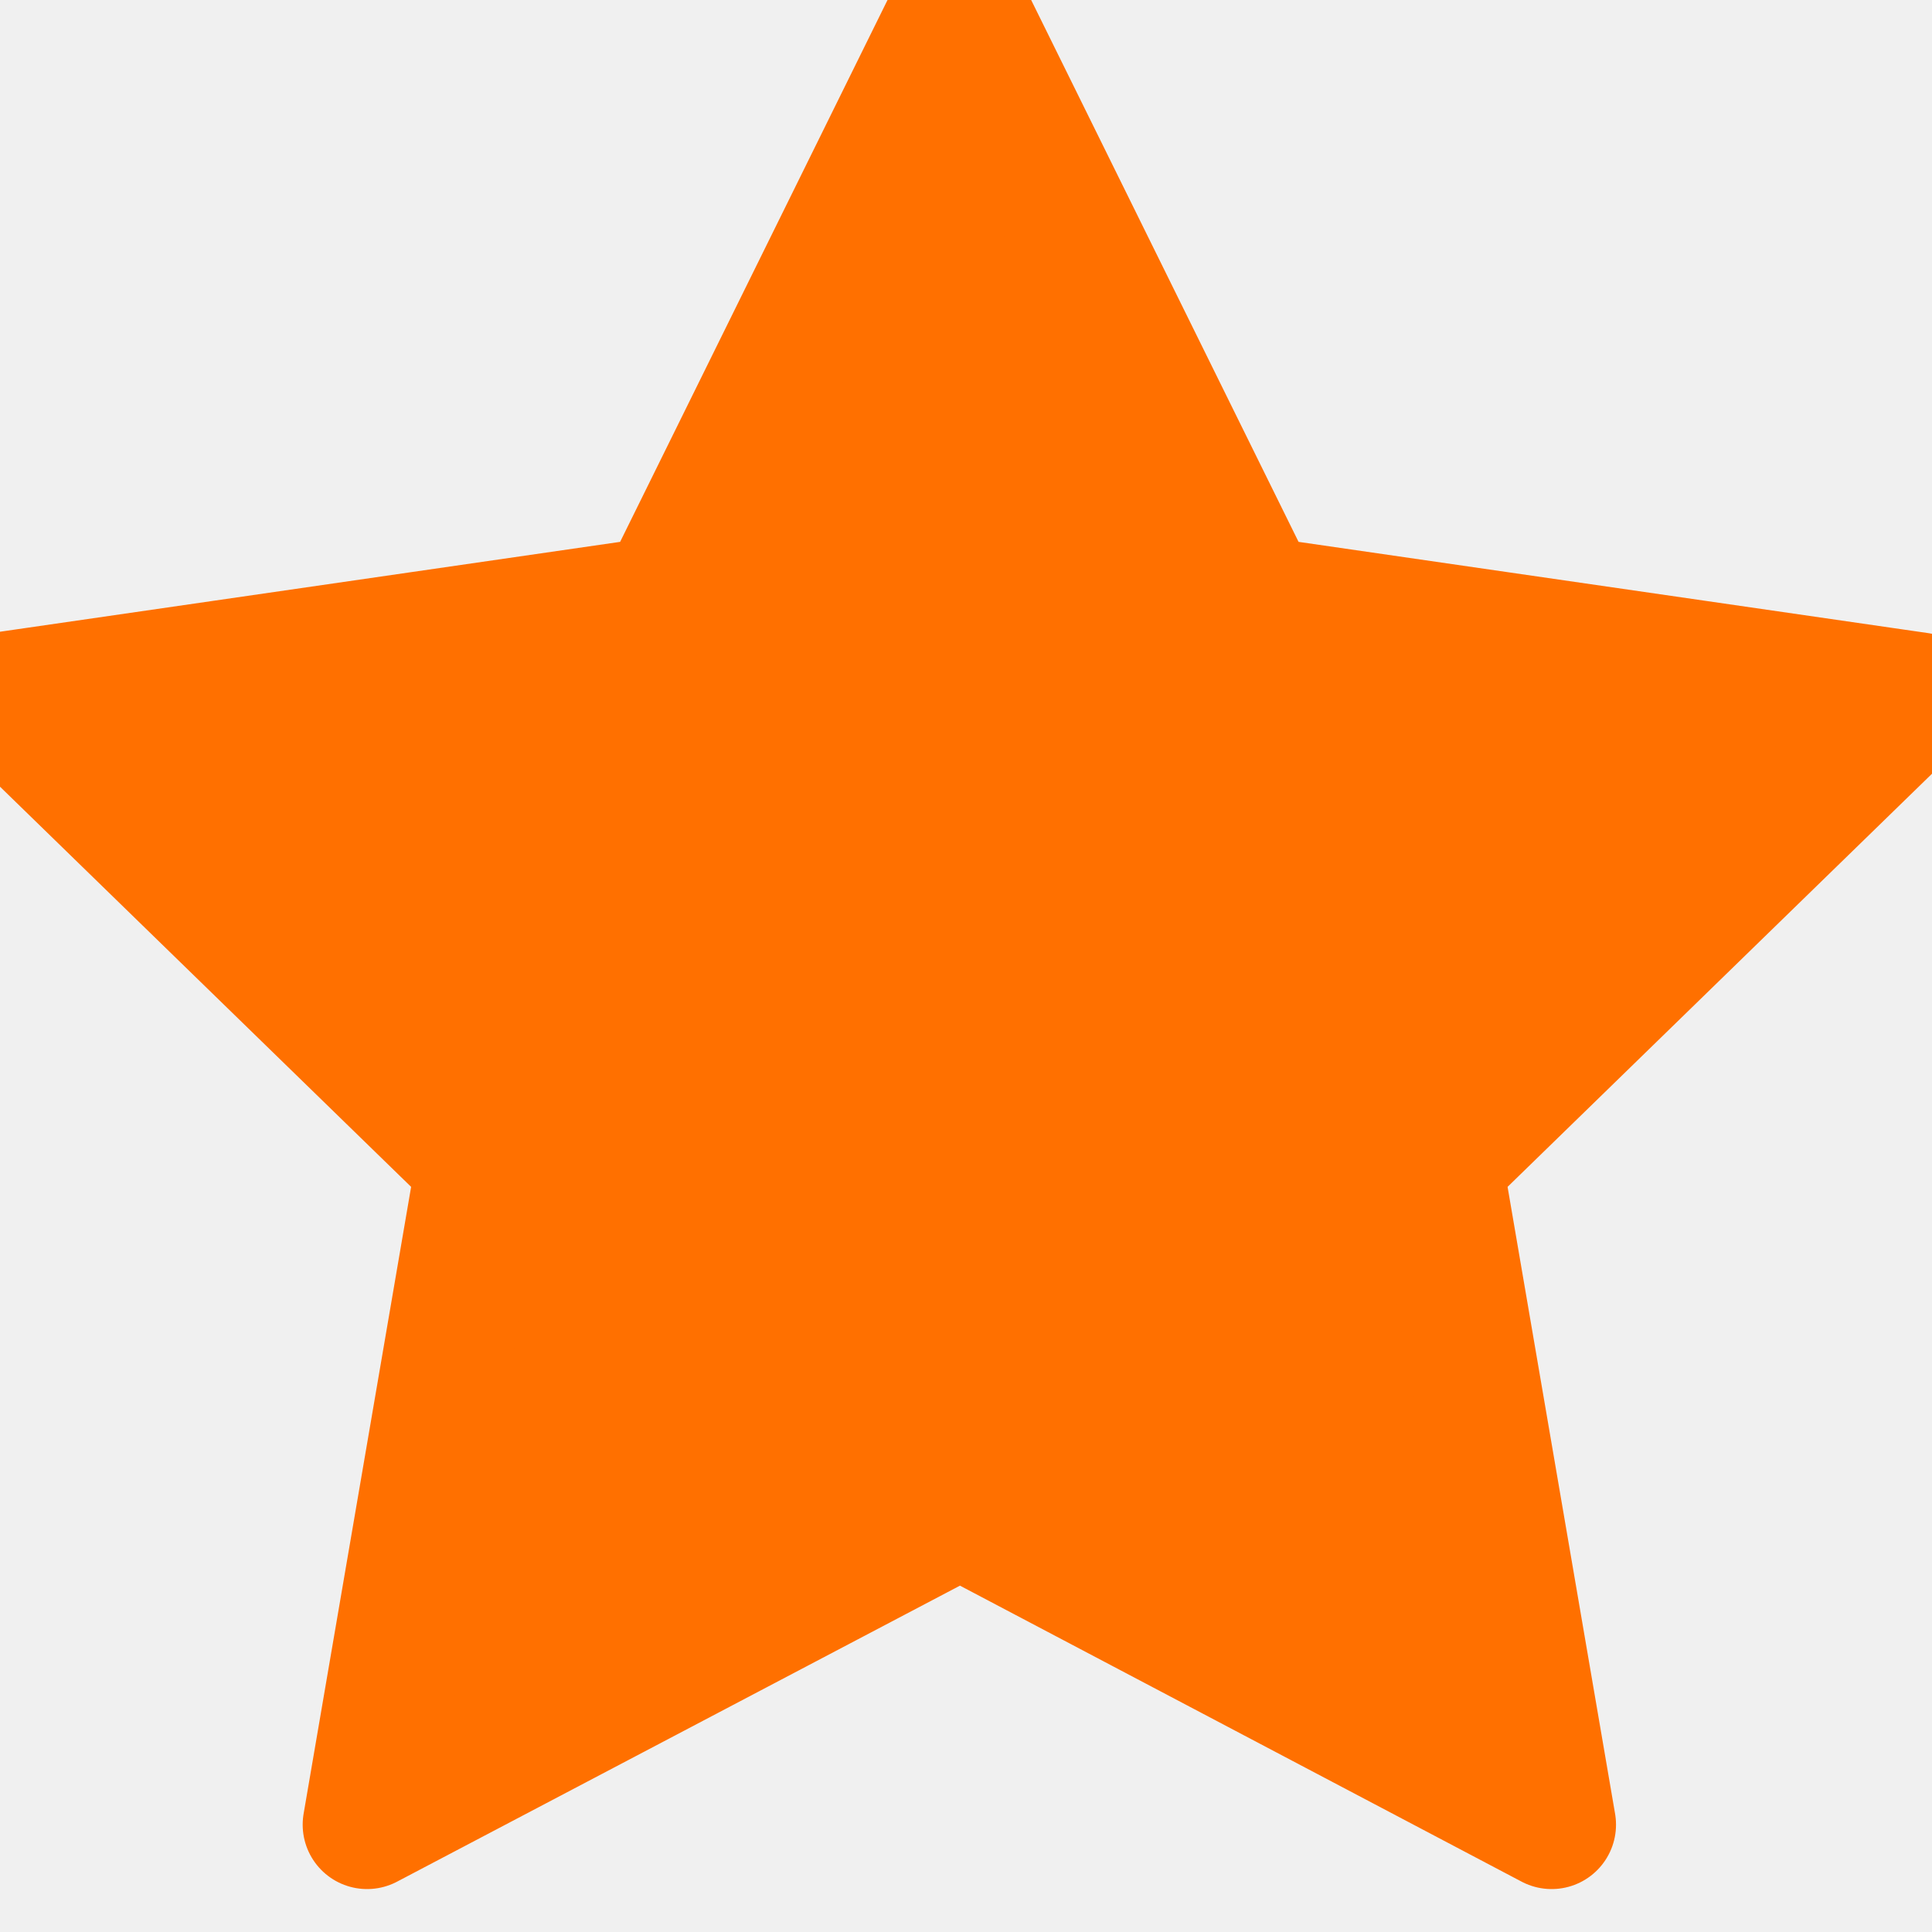
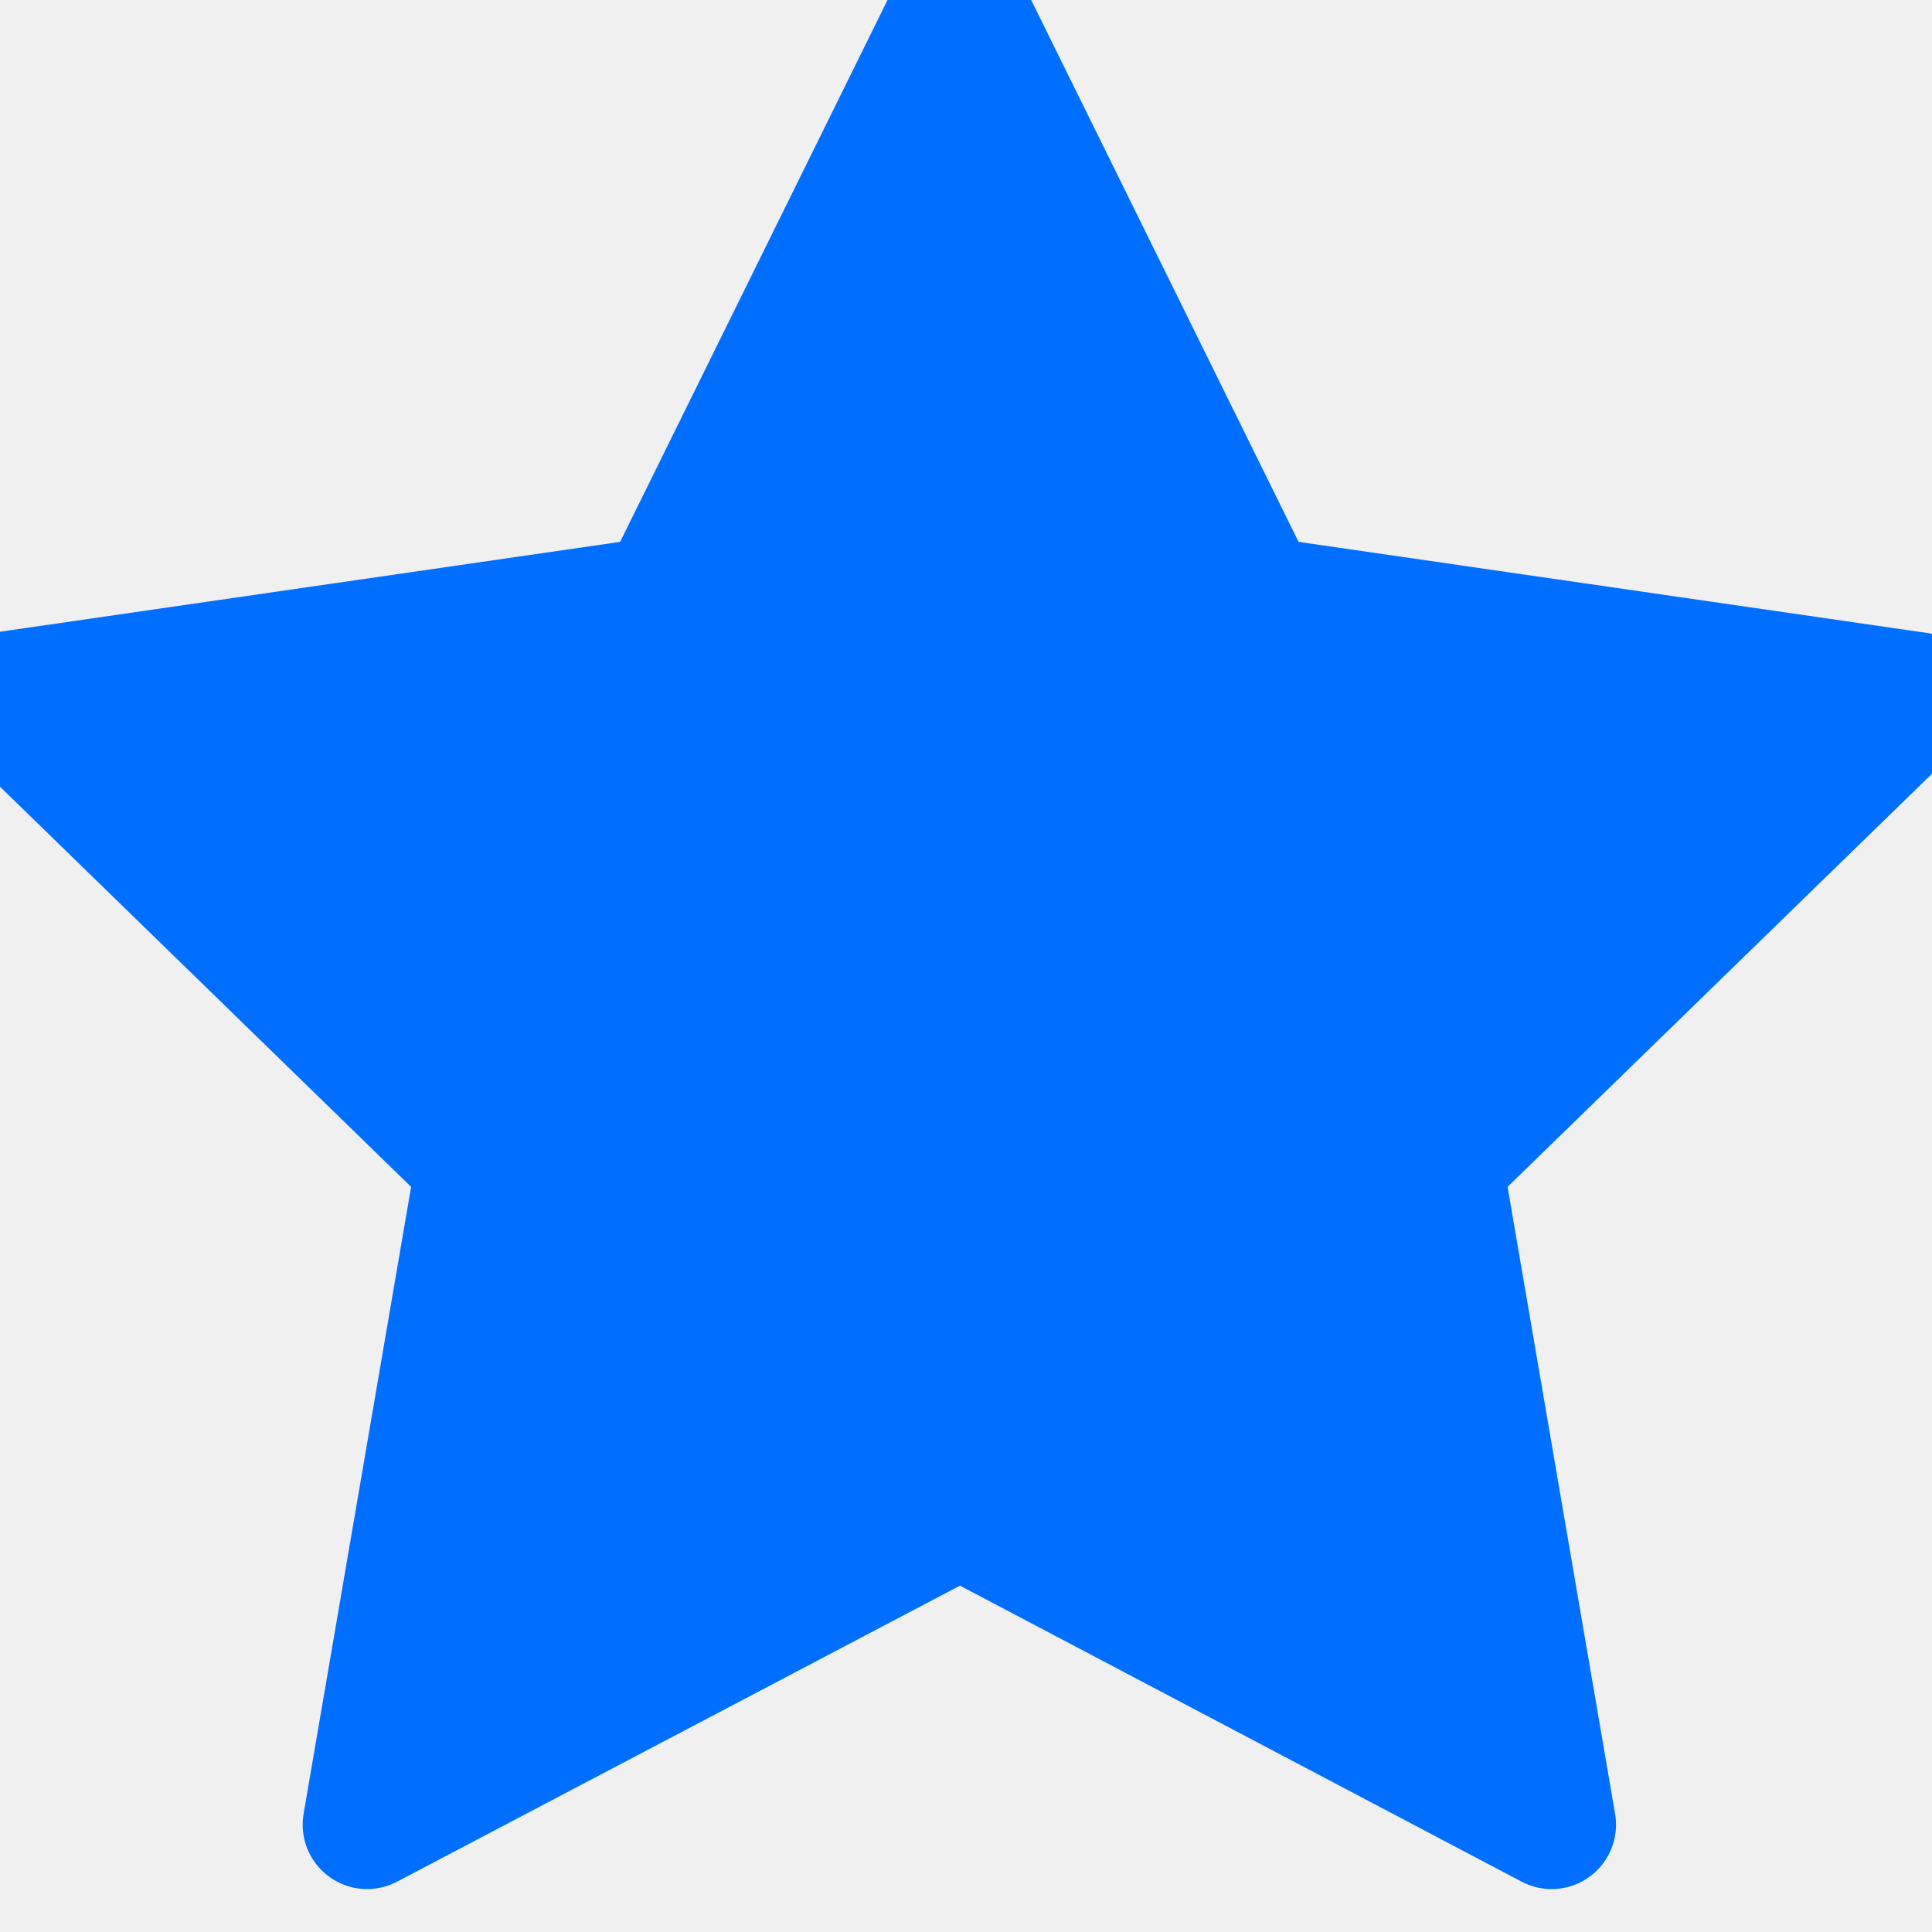
- <svg xmlns="http://www.w3.org/2000/svg" width="18" height="18" fill="#FF7000" viewBox="0 0 18 18">
+ <svg xmlns="http://www.w3.org/2000/svg" width="18" height="18" fill="#006eff" viewBox="0 0 18 18">
  <g clip-path="url(#clip0_543_4157)">
    <path stroke="url(#paint0_linear_543_4157)" stroke-linecap="round" stroke-linejoin="round" stroke-width="1.2" d="M8.944 14.095L3.42 17L4.475 10.848L-0 6.492L6.176 5.597L8.938 0L11.7 5.597L17.876 6.492L13.401 10.848L14.456 17L8.944 14.095Z" />
  </g>
  <defs>
    <linearGradient id="paint0_linear_543_4157" x1="-2.635" x2="18.72" y1="0" y2="1.263" gradientUnits="userSpaceOnUse">
-       <stop stop-color="#FF7000" />
-       <stop offset="1" stop-color="#FF7000" />
+       <stop stop-color="#006eff" />
+       <stop offset="1" stop-color="#006eff" />
    </linearGradient>
    <clipPath id="clip0_543_4157">
      <rect width="18" height="18" fill="#fff" />
    </clipPath>
  </defs>
</svg>
